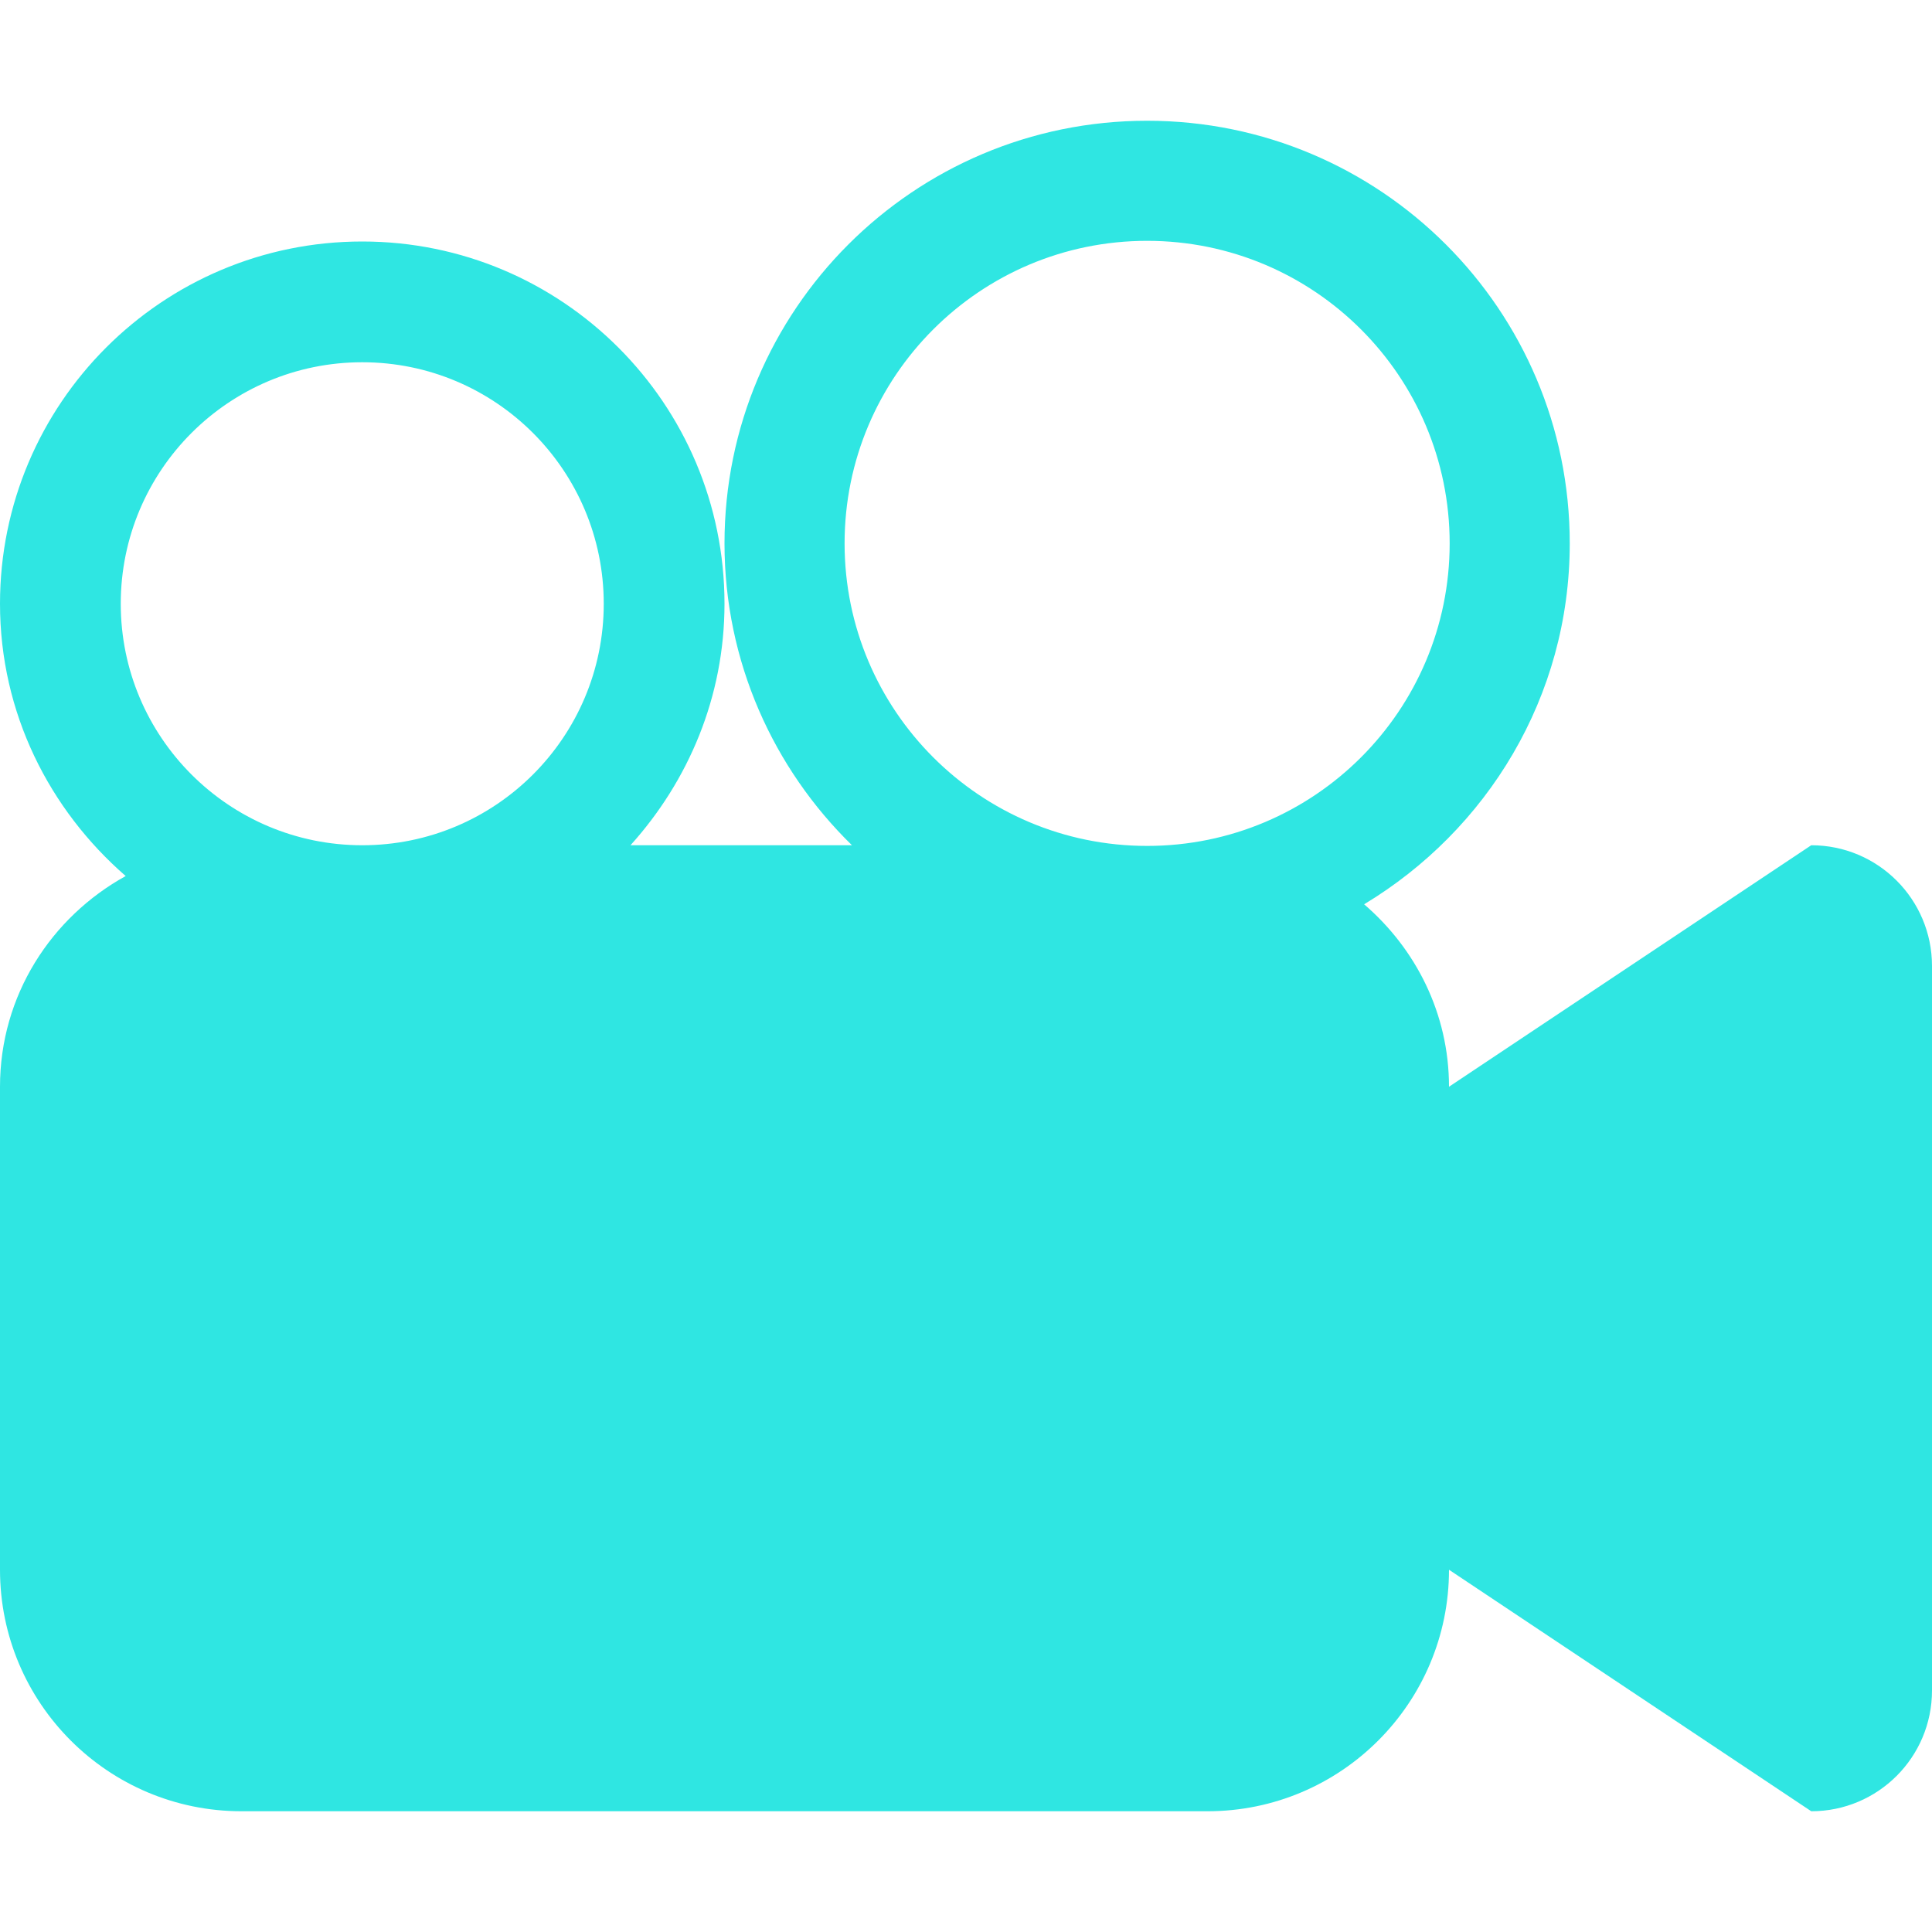
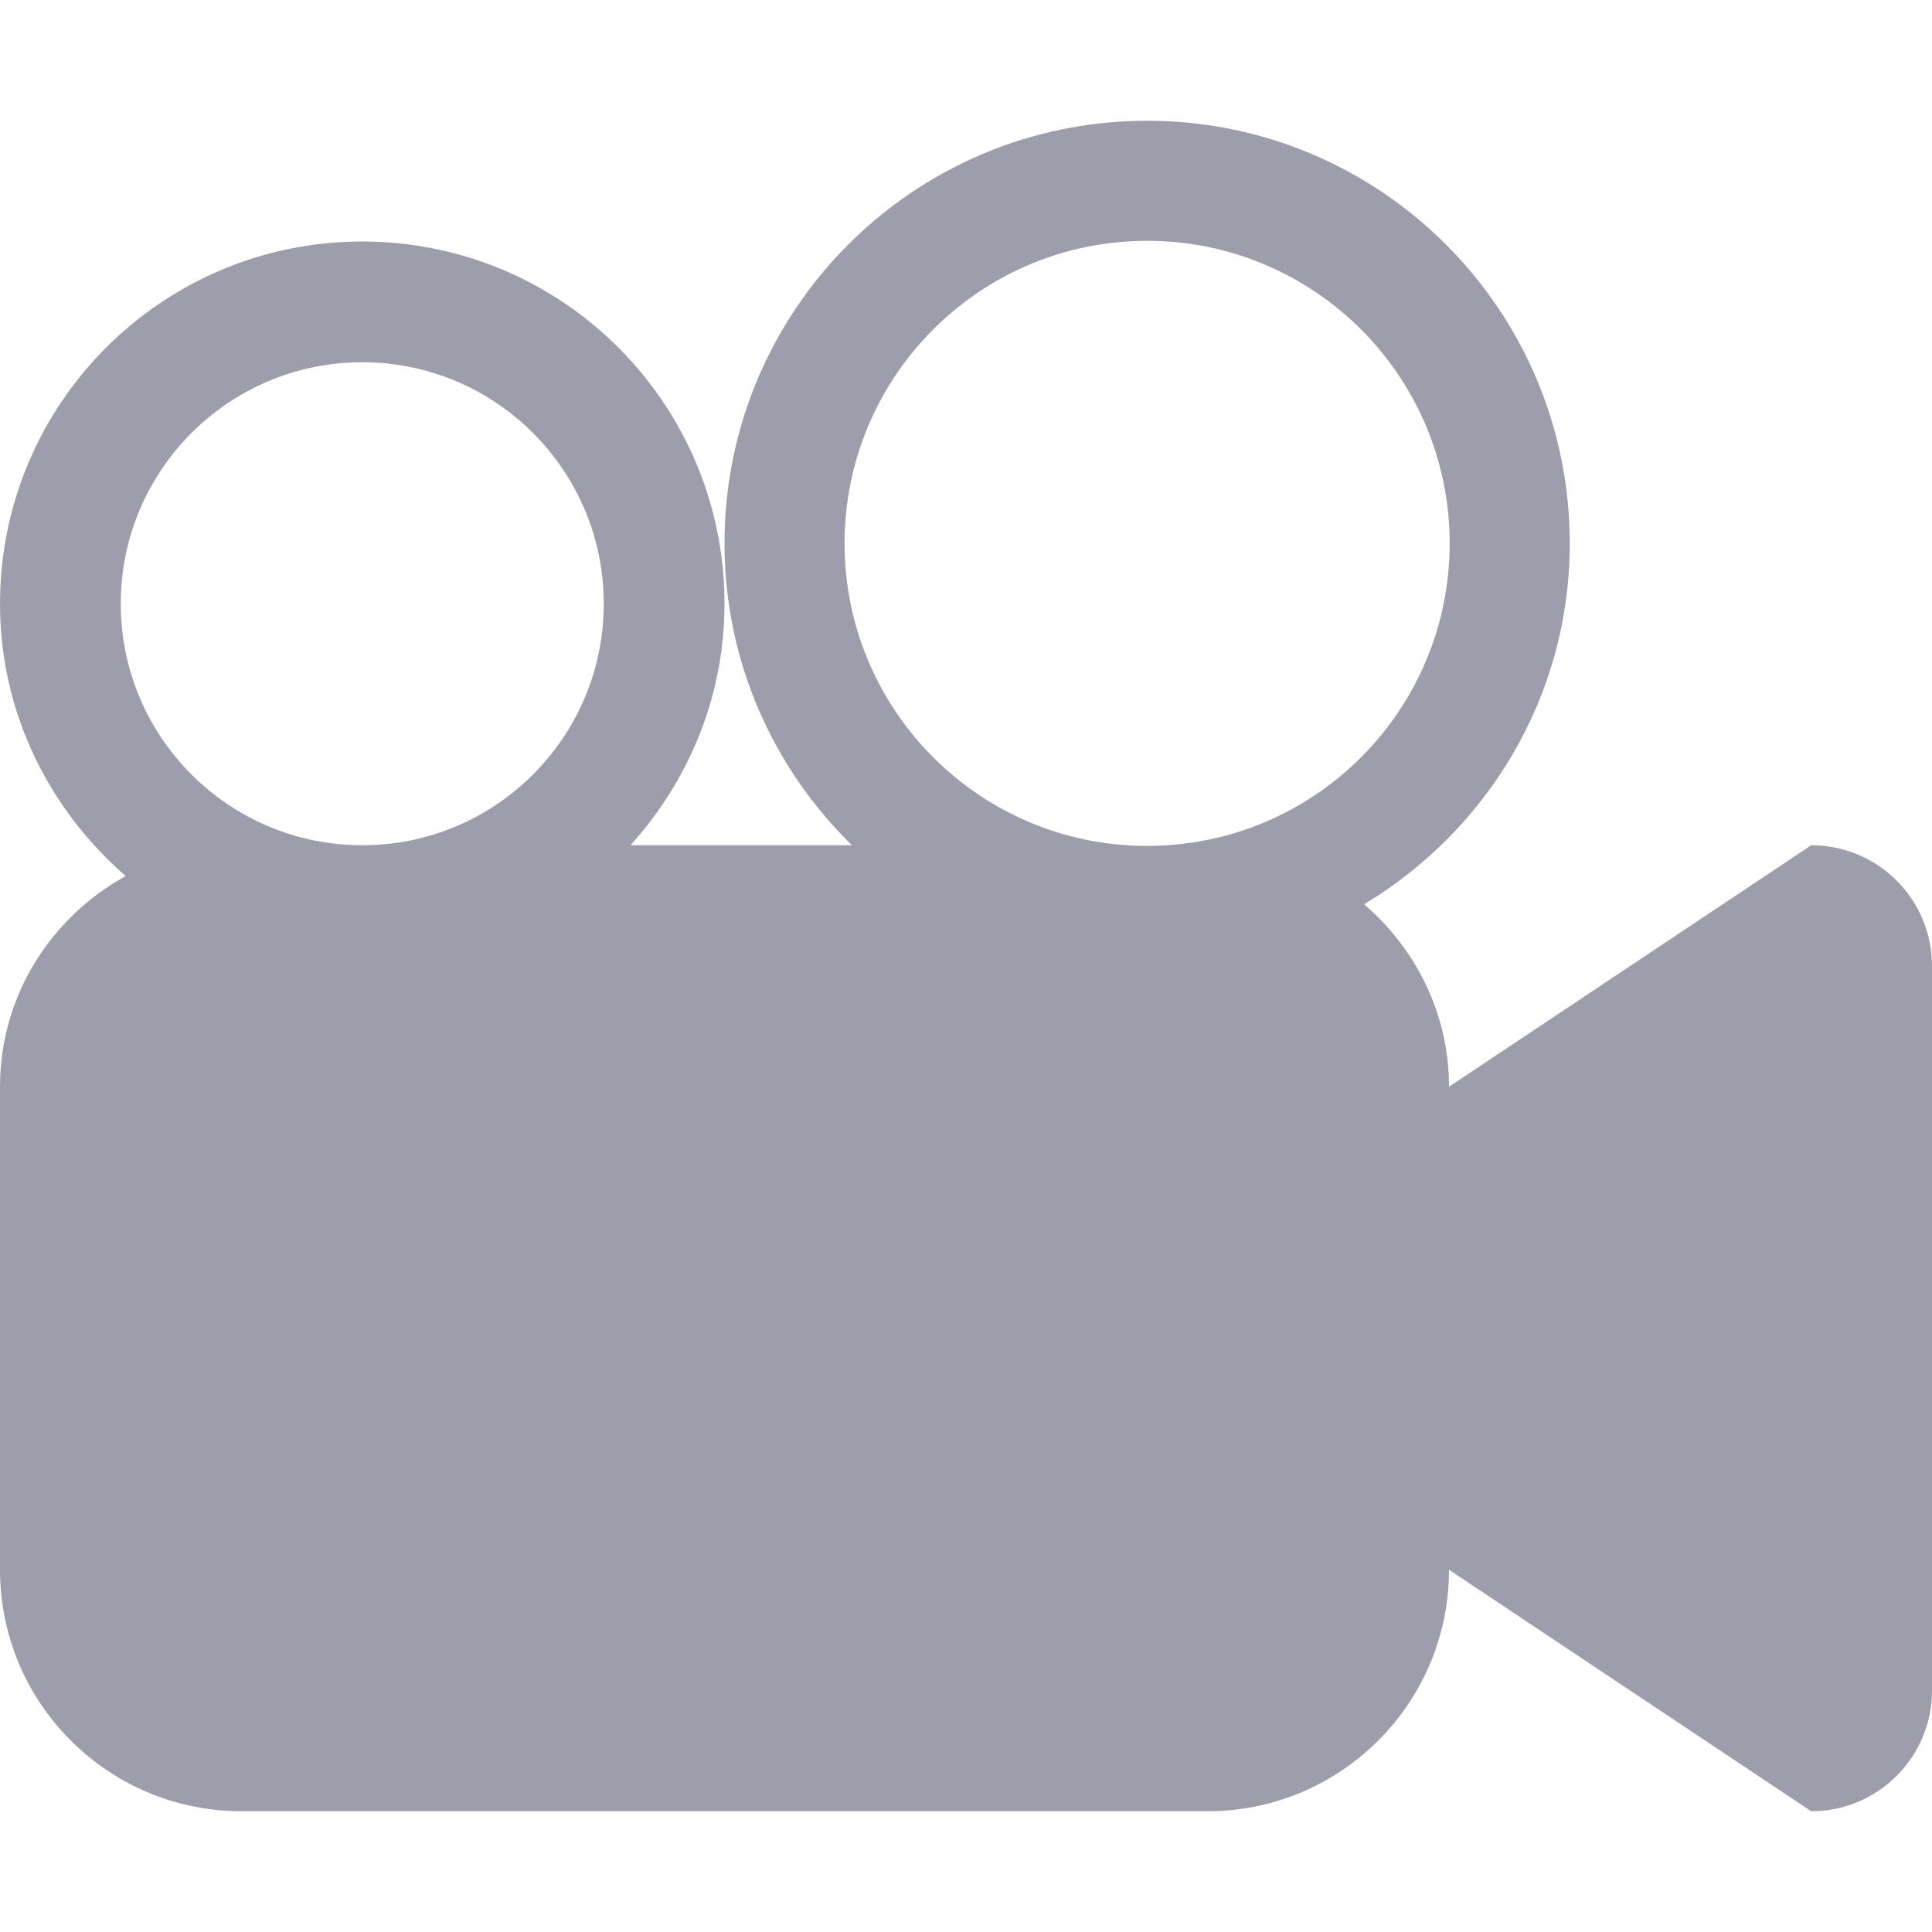
<svg xmlns="http://www.w3.org/2000/svg" version="1.1" id="Capa_1" x="0px" y="0px" width="612px" height="612px" viewBox="0 0 612 612" style="enable-background:new 0 0 612 612;" xml:space="preserve">
  <g>
    <g id="_x33__13_">
      <g>
-         <path style="fill : #2fe6e2" d="M573.75,267.75L459,344.25c0-23.218-10.557-43.758-26.89-57.796c38.881-23.428,65.14-65.637,65.14-114.329     c0-73.938-59.938-133.875-133.875-133.875c-73.937,0-133.875,59.938-133.875,133.875c0,37.504,15.51,71.317,40.373,95.625     h-70.151c18.322-20.33,29.778-46.971,29.778-76.5c0-63.38-51.37-114.75-114.75-114.75S0,127.87,0,191.25     c0,34.578,15.625,65.216,39.818,86.254C16.199,290.528,0,315.371,0,344.25v153c0,42.247,34.253,76.5,76.5,76.5h306     c42.247,0,76.5-34.253,76.5-76.5l114.75,76.5c21.133,0,38.25-17.117,38.25-38.25V306C612,284.867,594.883,267.75,573.75,267.75z      M114.75,267.75c-42.247,0-76.5-34.253-76.5-76.5s34.253-76.5,76.5-76.5s76.5,34.253,76.5,76.5S156.997,267.75,114.75,267.75z      M363.375,267.96c-52.938,0-95.835-42.917-95.835-95.835c0-52.938,42.917-95.835,95.835-95.835s95.835,42.897,95.835,95.835     S416.312,267.96,363.375,267.96z" />
+         <path style="fill : #9e9dac" d="M573.75,267.75L459,344.25c0-23.218-10.557-43.758-26.89-57.796c38.881-23.428,65.14-65.637,65.14-114.329     c0-73.938-59.938-133.875-133.875-133.875c-73.937,0-133.875,59.938-133.875,133.875c0,37.504,15.51,71.317,40.373,95.625     h-70.151c18.322-20.33,29.778-46.971,29.778-76.5c0-63.38-51.37-114.75-114.75-114.75S0,127.87,0,191.25     c0,34.578,15.625,65.216,39.818,86.254C16.199,290.528,0,315.371,0,344.25v153c0,42.247,34.253,76.5,76.5,76.5h306     c42.247,0,76.5-34.253,76.5-76.5l114.75,76.5c21.133,0,38.25-17.117,38.25-38.25V306C612,284.867,594.883,267.75,573.75,267.75z      M114.75,267.75c-42.247,0-76.5-34.253-76.5-76.5s34.253-76.5,76.5-76.5s76.5,34.253,76.5,76.5S156.997,267.75,114.75,267.75z      M363.375,267.96c-52.938,0-95.835-42.917-95.835-95.835c0-52.938,42.917-95.835,95.835-95.835s95.835,42.897,95.835,95.835     S416.312,267.96,363.375,267.96z" />
      </g>
    </g>
  </g>
  <g>
</g>
  <g>
</g>
  <g>
</g>
  <g>
</g>
  <g>
</g>
  <g>
</g>
  <g>
</g>
  <g>
</g>
  <g>
</g>
  <g>
</g>
  <g>
</g>
  <g>
</g>
  <g>
</g>
  <g>
</g>
  <g>
</g>
</svg>
